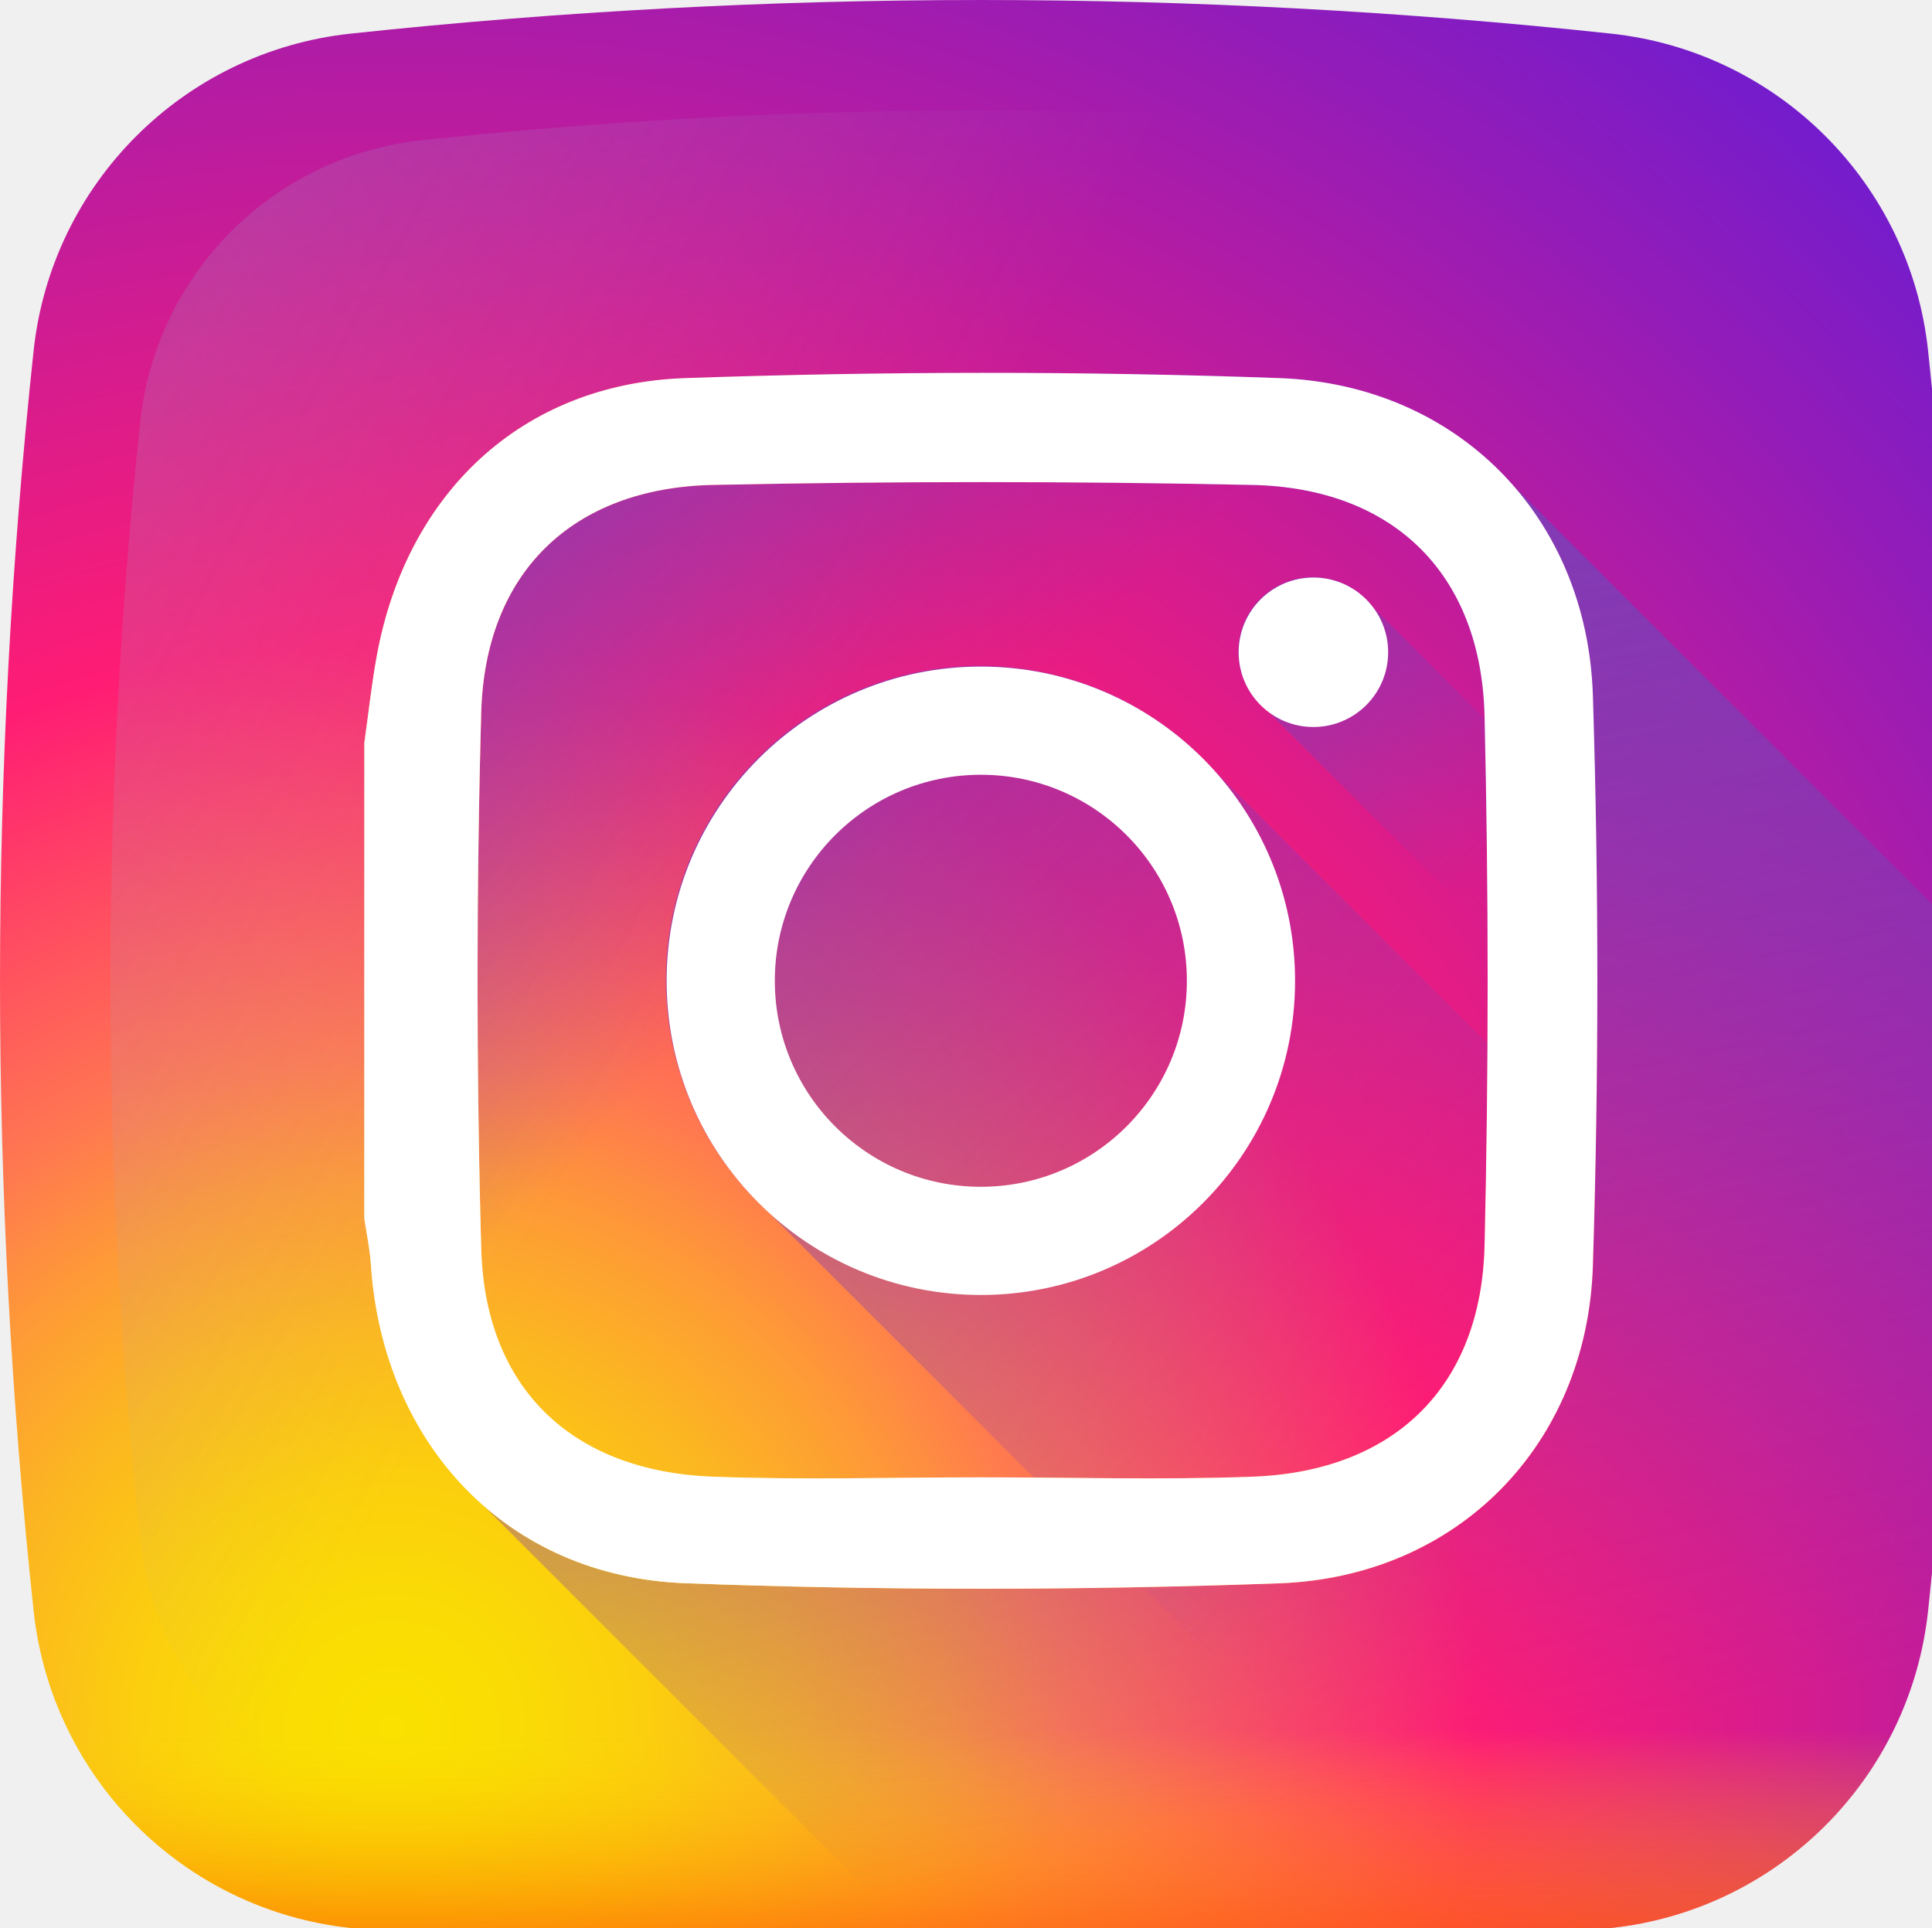
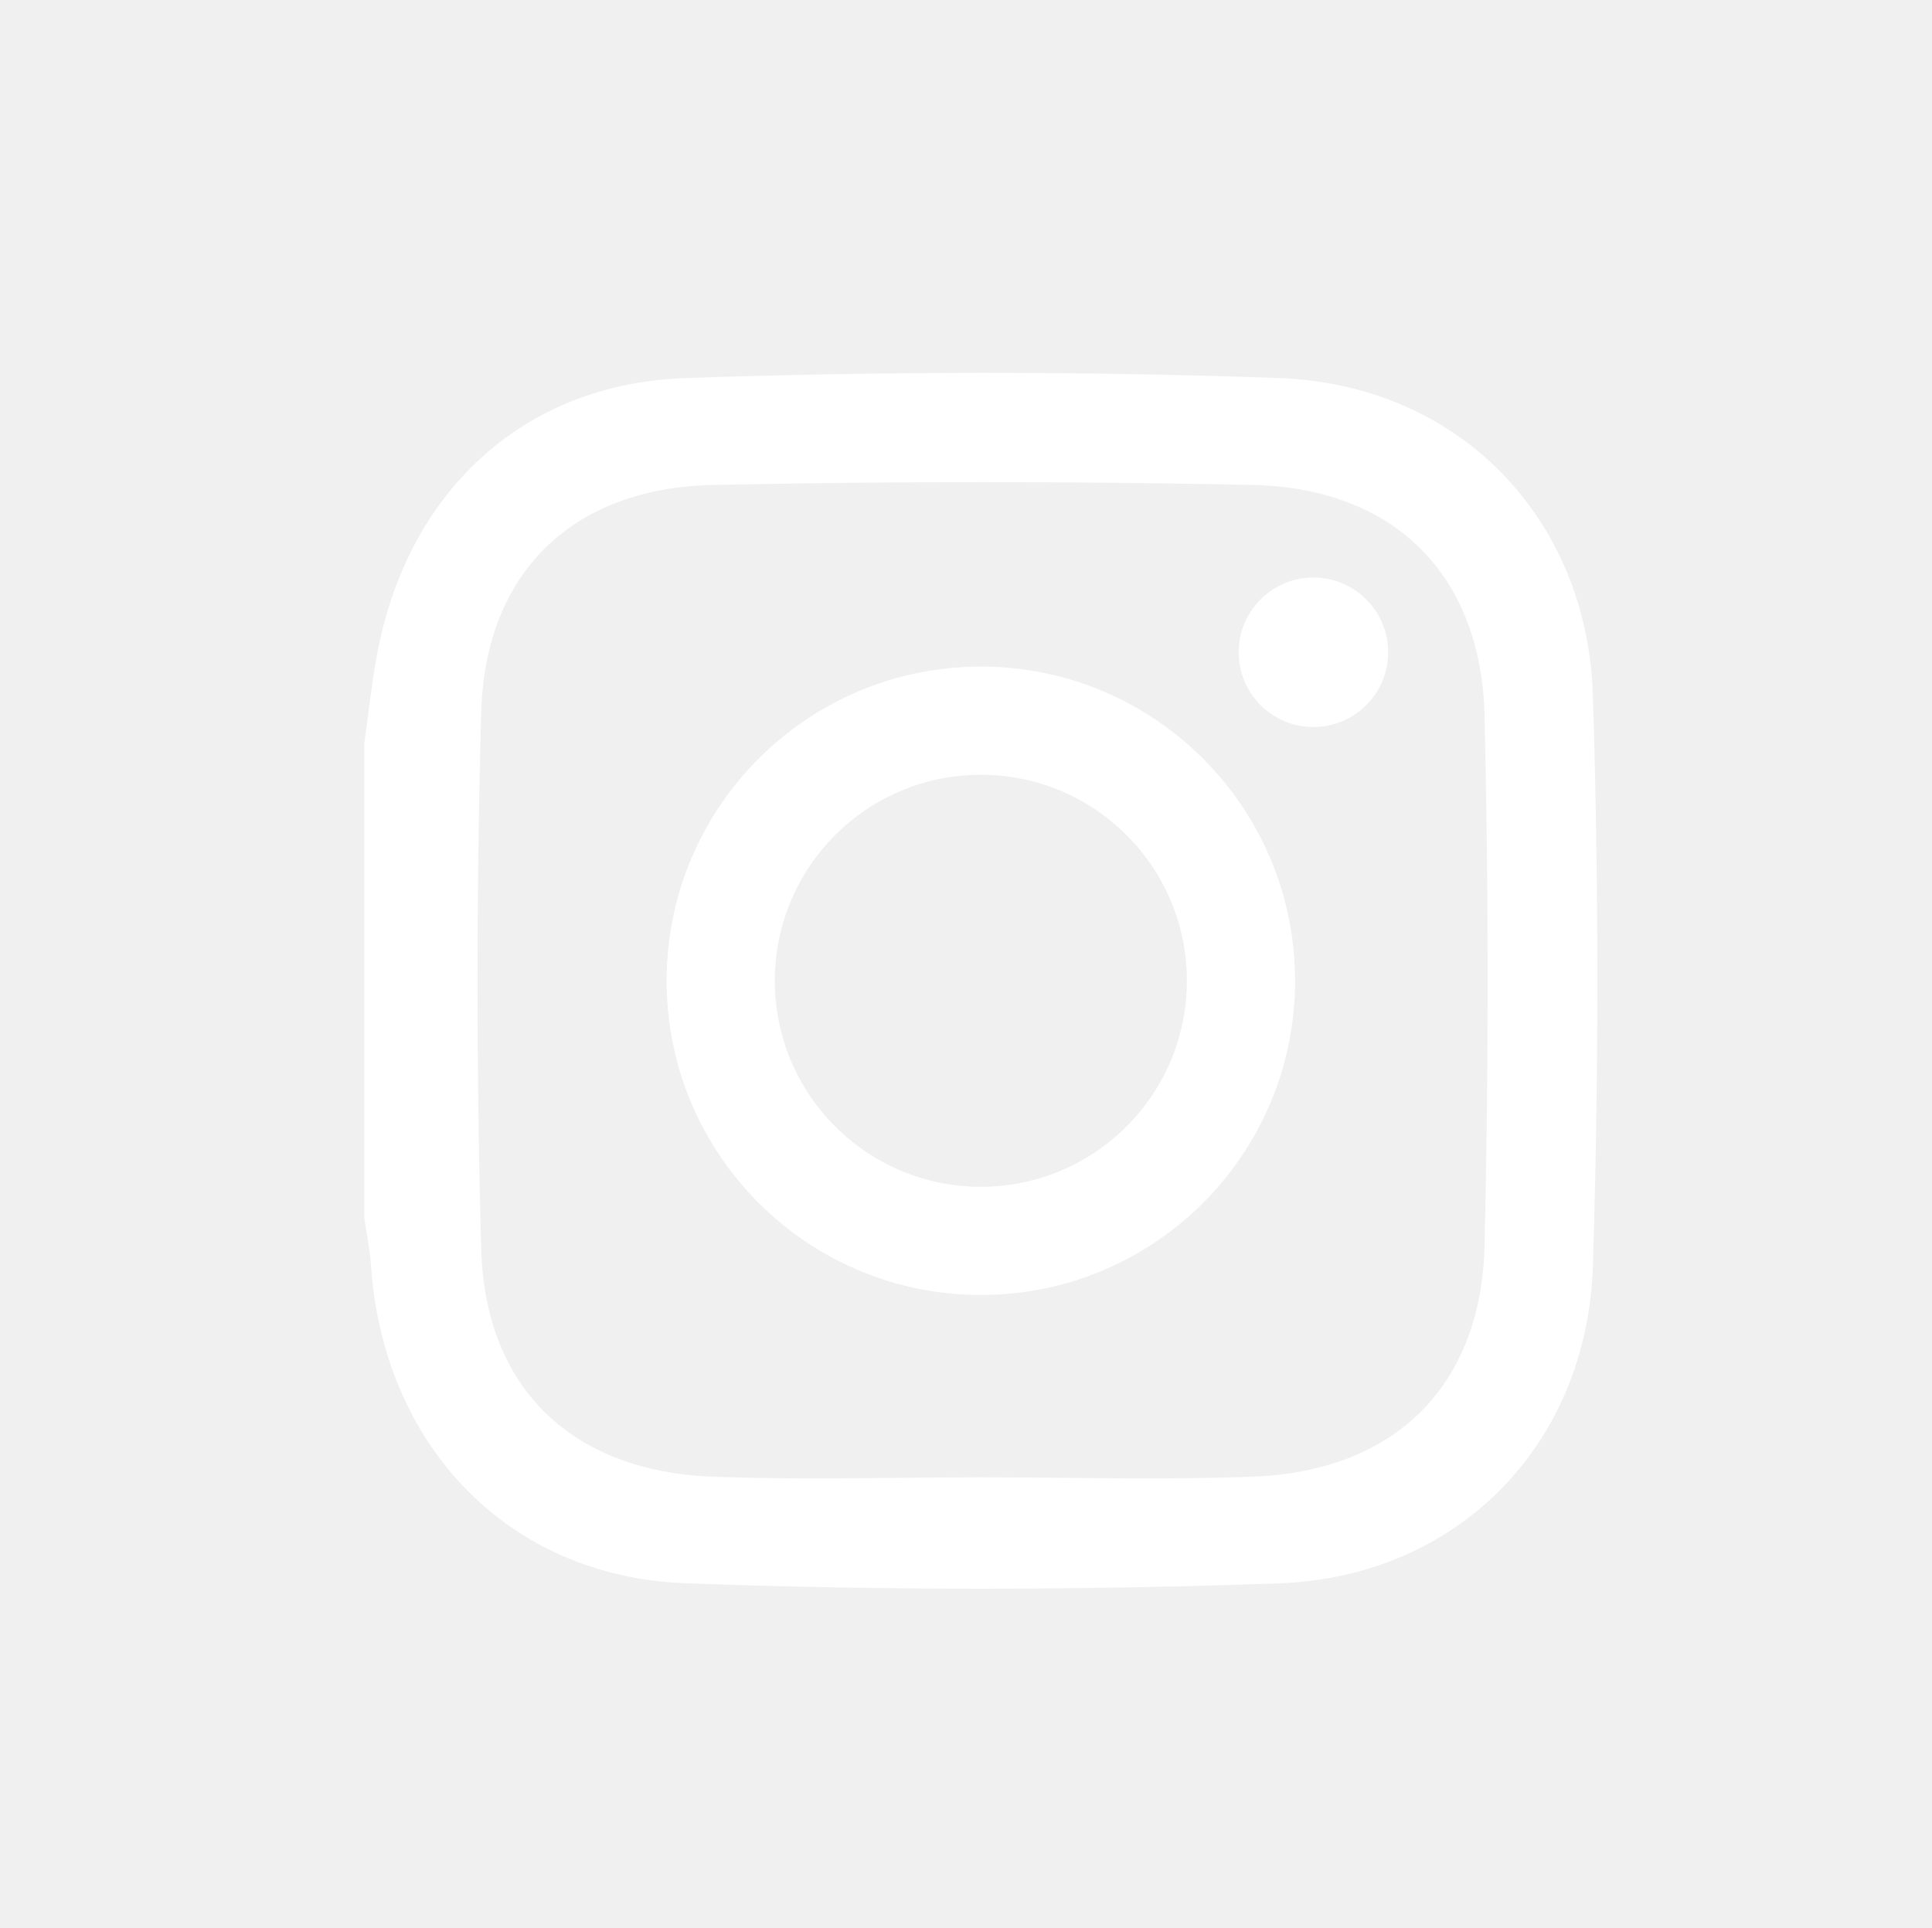
- <svg xmlns="http://www.w3.org/2000/svg" fill="none">
+ <svg xmlns="http://www.w3.org/2000/svg">
  <g clip-path="url(#clip0)">
    <path d="M39.315 7.155a7.283 7.283 0 00-6.47-6.47 120.815 120.815 0 00-25.69 0 7.283 7.283 0 00-6.47 6.47 120.815 120.815 0 000 25.69 7.283 7.283 0 006.47 6.47c8.555.913 17.135.913 25.69 0a7.283 7.283 0 006.47-6.47c.913-8.555.913-17.135 0-25.69z" fill="url(#paint0_radial)" />
    <path d="M37.14 8.601a6.463 6.463 0 00-5.741-5.741 107.25 107.25 0 00-22.797 0A6.464 6.464 0 002.86 8.6c-.81 7.592-.81 15.206 0 22.797a6.463 6.463 0 005.742 5.741c7.591.81 15.205.81 22.797 0a6.463 6.463 0 005.74-5.74c.811-7.592.811-15.206 0-22.798z" fill="url(#paint1_linear)" />
    <path d="M.6 32.016c.027.277.055.553.085.83a7.283 7.283 0 006.47 6.47c8.555.912 17.136.912 25.69 0a7.283 7.283 0 006.47-6.47c.03-.277.058-.553.086-.83H.6z" fill="url(#paint2_linear)" />
    <path d="M39.315 32.845c.49-4.597.717-9.2.68-13.804l-9.142-9.143C29.71 8.594 28.041 7.78 26.08 7.709a172.253 172.253 0 00-12.108 0c-3.35.116-5.691 2.367-6.292 5.675-.106.585-.169 1.176-.252 1.765v9.699c.046.314.114.627.135.943.134 2.012.96 3.736 2.285 4.902l9.304 9.304c4.566.032 9.133-.195 13.692-.682a7.283 7.283 0 006.47-6.47z" fill="url(#paint3_linear)" />
    <path d="M39.315 32.846a7.283 7.283 0 01-6.47 6.47c-4.559.486-9.126.713-13.692.681l-9.29-9.29c1.077.943 2.481 1.517 4.11 1.578 4.031.152 8.077.148 12.108.002 3.646-.132 6.285-2.83 6.399-6.476a185.56 185.56 0 000-11.625c-.052-1.682-.642-3.162-1.621-4.282l9.137 9.137c.036 4.603-.19 9.208-.681 13.805z" fill="url(#paint4_linear)" />
    <path d="M24.72 15.669a6.407 6.407 0 10-9.051 9.051l14.823 14.823c.784-.068 1.569-.144 2.353-.228a7.284 7.284 0 006.47-6.47c.083-.784.16-1.568.228-2.353L24.72 15.67z" fill="url(#paint5_linear)" />
    <path d="M39.923 24.309l-11.93-11.93a1.524 1.524 0 10-2.133 2.133l13.85 13.851c.093-1.35.164-2.703.213-4.054z" fill="url(#paint6_linear)" />
    <path d="M7.429 15.149c.083-.589.146-1.18.252-1.764.6-3.309 2.943-5.56 6.292-5.675 4.032-.139 8.077-.146 12.108 0 3.645.13 6.285 2.83 6.399 6.476a186.03 186.03 0 010 11.624c-.114 3.647-2.753 6.345-6.398 6.477-4.032.145-8.077.149-12.109-.002-3.645-.137-6.166-2.842-6.41-6.494-.02-.316-.088-.63-.134-.944V15.15zm12.574 14.977c1.845 0 3.692.055 5.535-.013 2.889-.107 4.666-1.831 4.733-4.718.084-3.596.084-7.197 0-10.794-.067-2.886-1.845-4.65-4.733-4.712a261.253 261.253 0 00-11 0c-2.866.06-4.649 1.789-4.726 4.643-.1 3.642-.1 7.29 0 10.932.077 2.854 1.86 4.543 4.726 4.649 1.82.068 3.643.013 5.465.013z" fill="url(#paint7_linear)" />
    <path d="M7.429 15.149c.083-.589.146-1.18.252-1.764.6-3.309 2.943-5.56 6.292-5.675 4.032-.139 8.077-.146 12.108 0 3.645.13 6.285 2.83 6.399 6.476a186.03 186.03 0 010 11.624c-.114 3.647-2.753 6.345-6.398 6.477-4.032.145-8.077.149-12.109-.002-3.645-.137-6.166-2.842-6.41-6.494-.02-.316-.088-.63-.134-.944V15.15zm12.574 14.977c1.845 0 3.692.055 5.535-.013 2.889-.107 4.666-1.831 4.733-4.718.084-3.596.084-7.197 0-10.794-.067-2.886-1.845-4.65-4.733-4.712a261.253 261.253 0 00-11 0c-2.866.06-4.649 1.789-4.726 4.643-.1 3.642-.1 7.29 0 10.932.077 2.854 1.86 4.543 4.726 4.649 1.82.068 3.643.013 5.465.013z" fill="#fff" />
    <path d="M20 13.593a6.407 6.407 0 100 12.814 6.407 6.407 0 000-12.814zm0 10.608a4.201 4.201 0 110-8.402 4.201 4.201 0 010 8.402zM28.305 13.301a1.524 1.524 0 11-3.048 0 1.524 1.524 0 013.048 0z" fill="#fff" />
  </g>
  <defs>
-     <linearGradient id="paint1_linear" x1="15.342" y1="17.379" x2="-52.423" y2="-20.738" gradientUnits="userSpaceOnUse">
-       <stop stop-color="#A1B5D8" stop-opacity="0" />
-       <stop offset=".309" stop-color="#90A2BD" stop-opacity=".31" />
-       <stop offset=".755" stop-color="#7C8B9C" stop-opacity=".757" />
-       <stop offset="1" stop-color="#748290" />
-     </linearGradient>
-     <linearGradient id="paint2_linear" x1="20" y1="35.31" x2="20" y2="41.545" gradientUnits="userSpaceOnUse">
-       <stop stop-color="#FAE100" stop-opacity="0" />
-       <stop offset=".307" stop-color="#FCA800" stop-opacity=".306" />
-       <stop offset=".627" stop-color="#FE7300" stop-opacity=".627" />
-       <stop offset=".869" stop-color="#FF5200" stop-opacity=".867" />
-       <stop offset="1" stop-color="#FF4500" />
-     </linearGradient>
-     <linearGradient id="paint3_linear" x1="17.724" y1="17.668" x2="7.825" y2="7.769" gradientUnits="userSpaceOnUse">
-       <stop stop-color="#833AB4" stop-opacity="0" />
-       <stop offset="1" stop-color="#833AB4" />
-     </linearGradient>
-     <linearGradient id="paint4_linear" x1="27.414" y1="36.585" x2="22.473" y2="13.292" gradientUnits="userSpaceOnUse">
-       <stop stop-color="#833AB4" stop-opacity="0" />
-       <stop offset="1" stop-color="#833AB4" />
-     </linearGradient>
-     <linearGradient id="paint5_linear" x1="29.294" y1="29.294" x2="9.448" y2="9.449" gradientUnits="userSpaceOnUse">
-       <stop stop-color="#833AB4" stop-opacity="0" />
-       <stop offset="1" stop-color="#833AB4" />
-     </linearGradient>
-     <linearGradient id="paint6_linear" x1="30.766" y1="17.286" x2="24.204" y2="10.724" gradientUnits="userSpaceOnUse">
-       <stop stop-color="#833AB4" stop-opacity="0" />
-       <stop offset="1" stop-color="#833AB4" />
-     </linearGradient>
-     <linearGradient id="paint7_linear" x1="27.942" y1="12.113" x2="11.761" y2="28.294" gradientUnits="userSpaceOnUse">
-       <stop stop-color="#833AB4" />
-       <stop offset=".092" stop-color="#9C3495" />
-       <stop offset=".293" stop-color="#DC2546" />
-       <stop offset=".392" stop-color="#FD1D1D" />
-       <stop offset=".559" stop-color="#FC6831" />
-       <stop offset=".689" stop-color="#FC9B40" />
-       <stop offset=".752" stop-color="#FCAF45" />
-       <stop offset=".781" stop-color="#FDB750" />
-       <stop offset=".866" stop-color="#FECB6A" />
-       <stop offset=".942" stop-color="#FFD87A" />
-       <stop offset="1" stop-color="#FFDC80" />
-     </linearGradient>
-     <radialGradient id="paint0_radial" cx="0" cy="0" r="1" gradientUnits="userSpaceOnUse" gradientTransform="translate(8.2 34.957) scale(44.113)">
-       <stop stop-color="#FAE100" />
-       <stop offset=".054" stop-color="#FADC04" />
-       <stop offset=".117" stop-color="#FBCE0E" />
-       <stop offset=".183" stop-color="#FCB720" />
-       <stop offset=".251" stop-color="#FE9838" />
-       <stop offset=".305" stop-color="#FF7950" />
-       <stop offset=".492" stop-color="#FF1C74" />
-       <stop offset="1" stop-color="#6C1CD1" />
-     </radialGradient>
    <clipPath id="clip0">
      <path fill="#fff" d="M0 0h40v40H0z" />
    </clipPath>
  </defs>
</svg>
